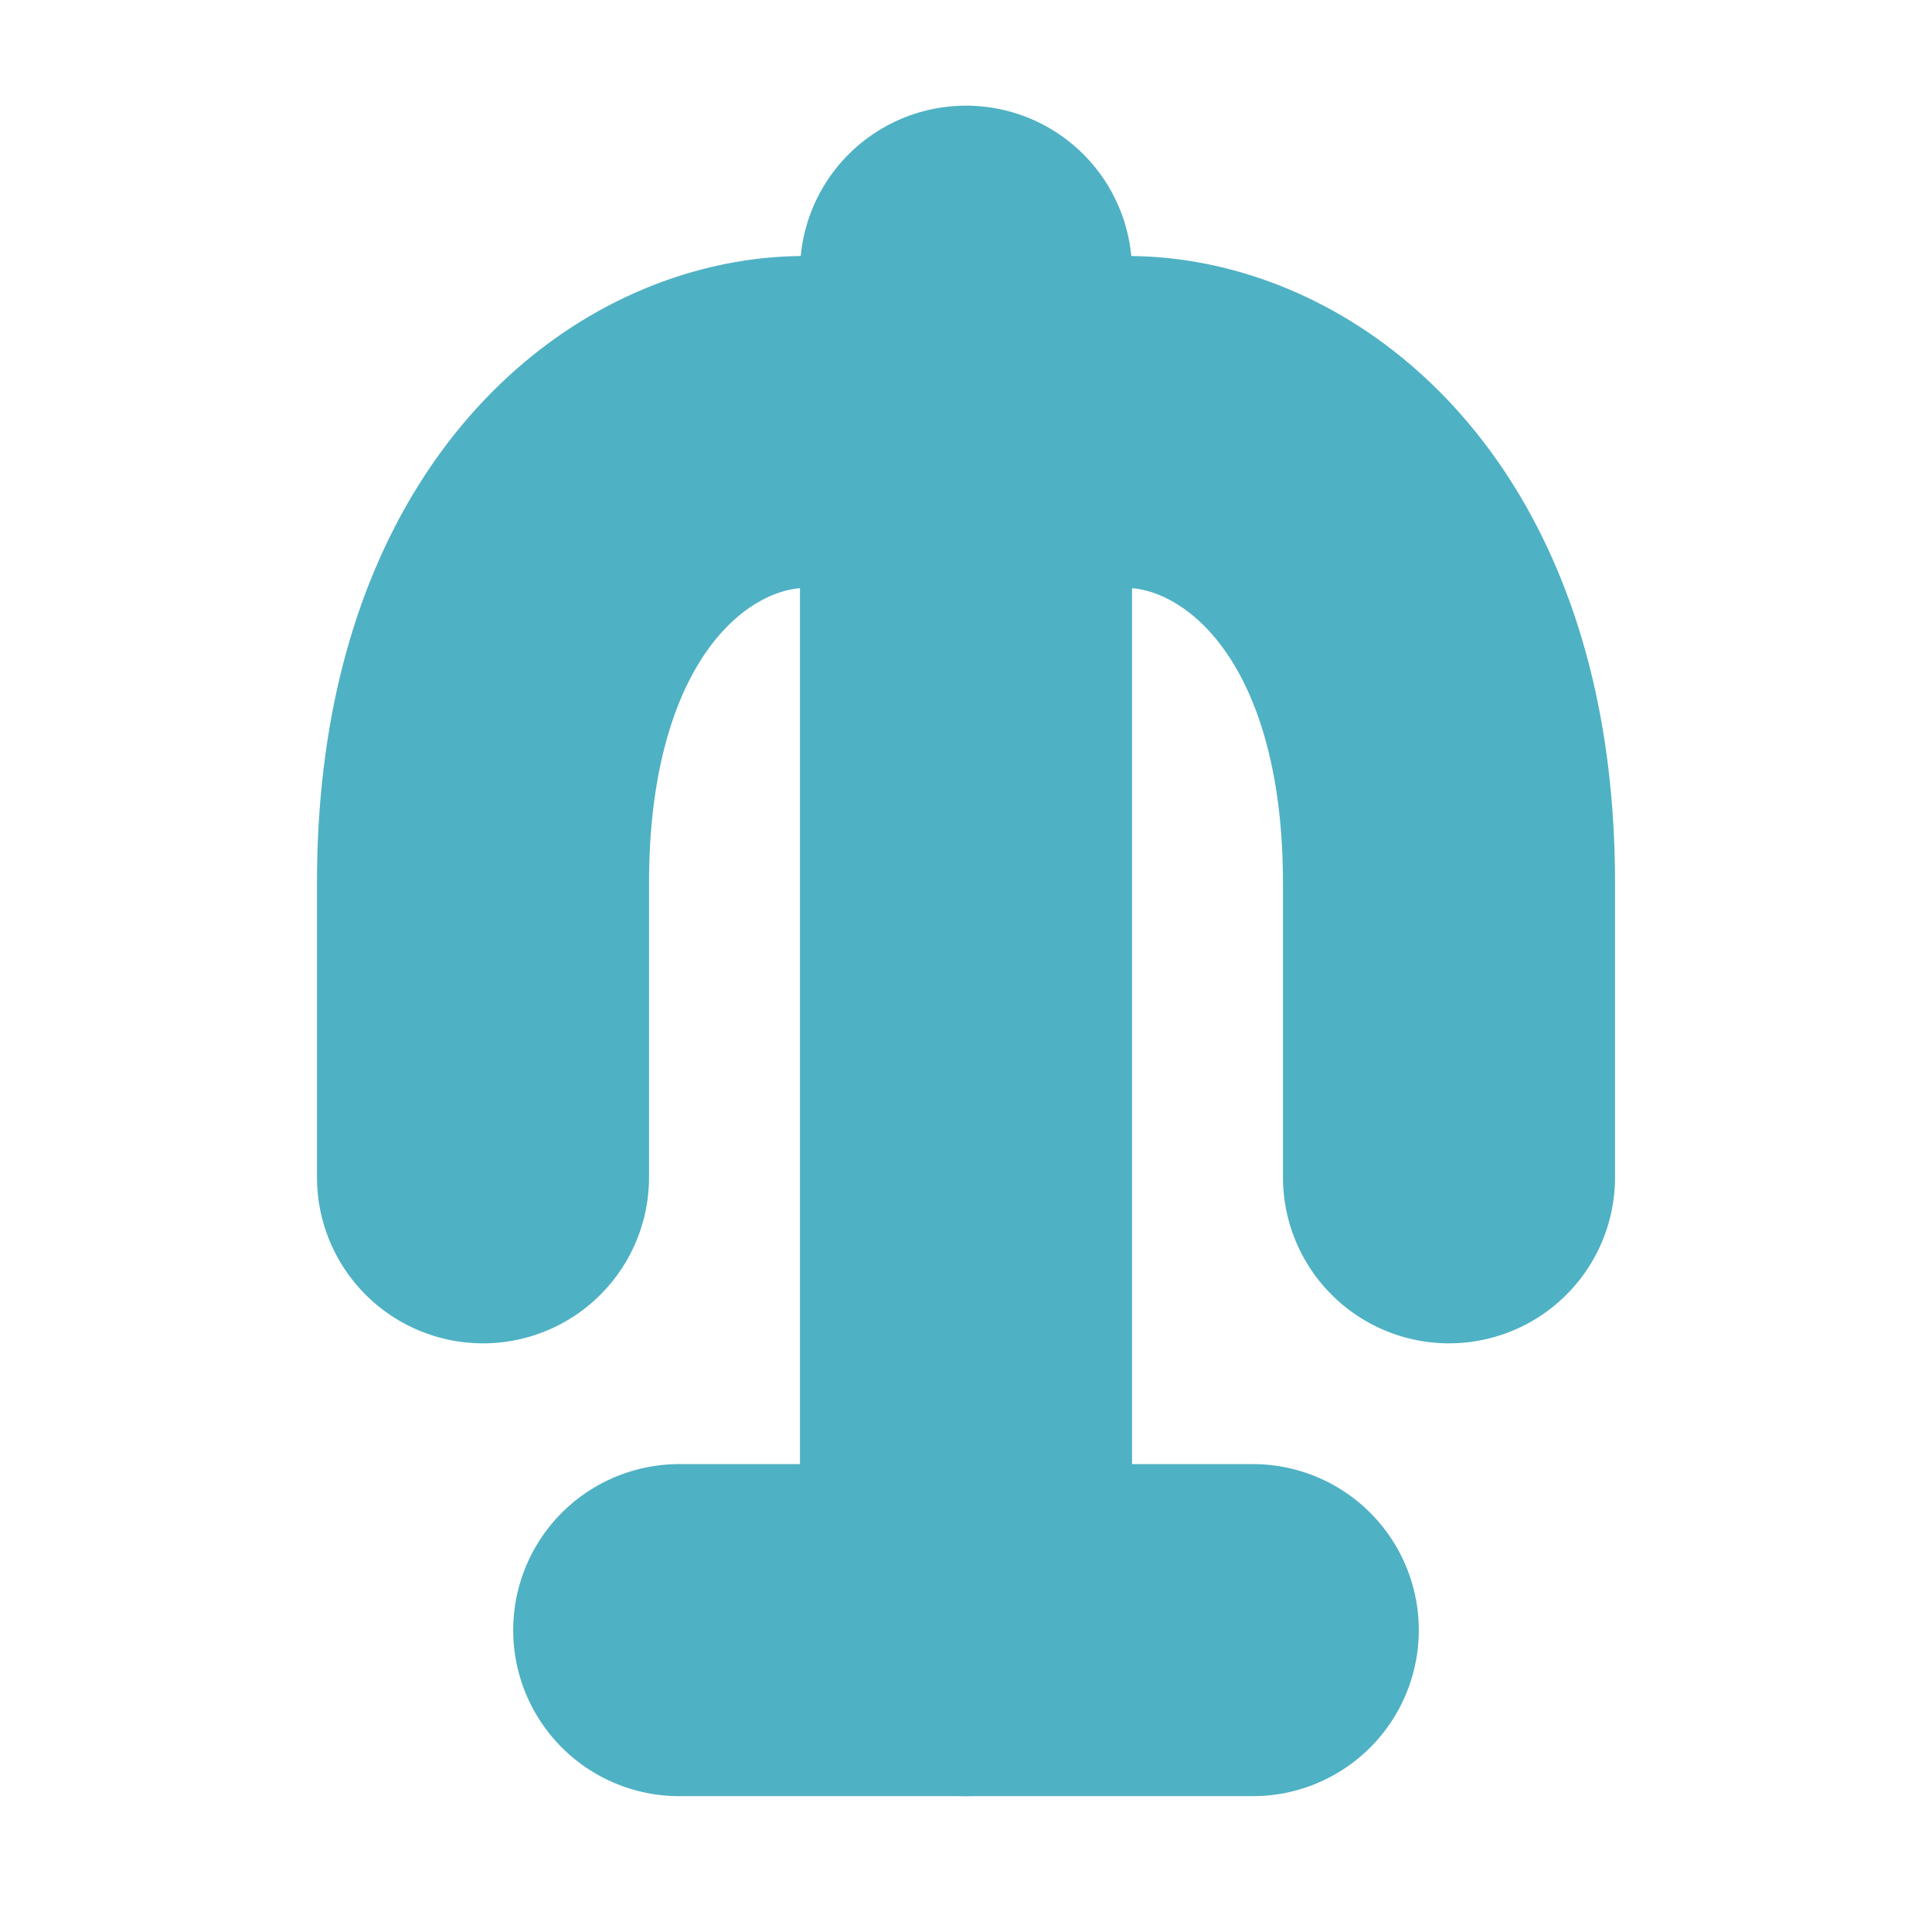
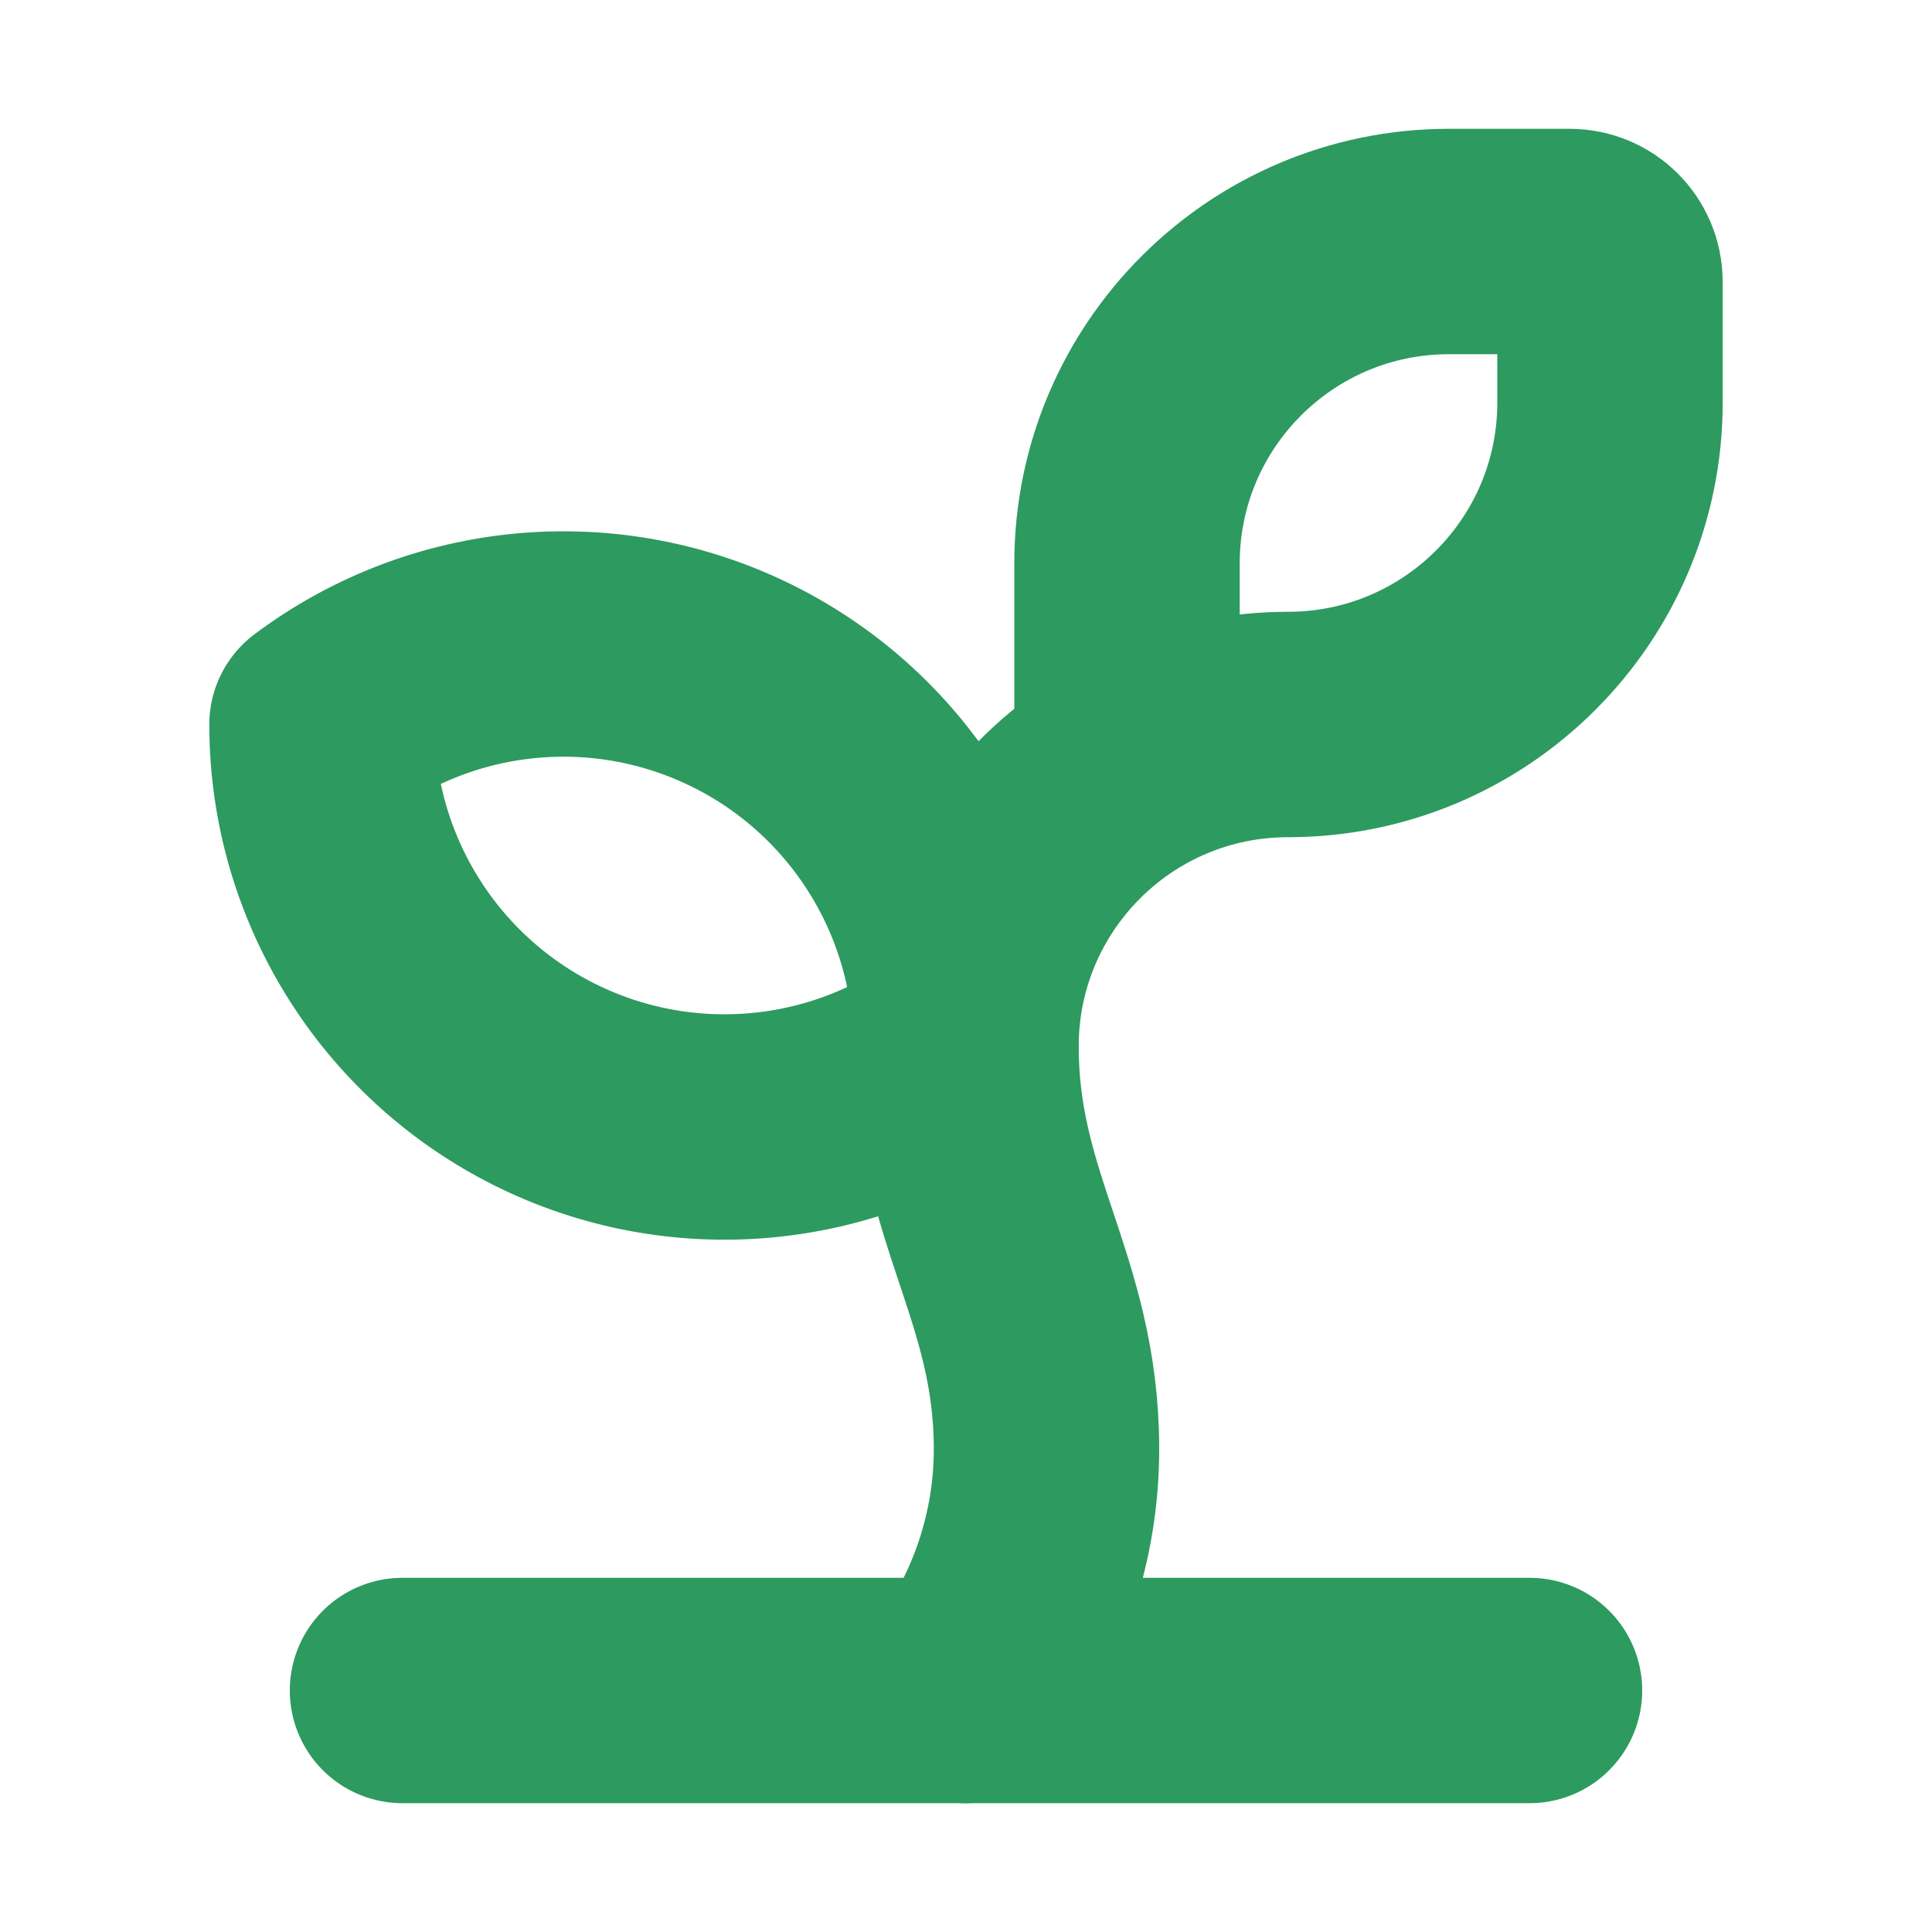
- <svg xmlns="http://www.w3.org/2000/svg" width="512" height="512" viewBox="0 0 512 512" fill="none">
-   <g stroke="#4FB1C4" stroke-width="88" stroke-linecap="round" stroke-linejoin="round">
-     <path d="M256 72 L256 432" />
-     <path d="M256 150 C256 88 128 92 128 234 L128 312" />
-     <path d="M256 150 C256 88 384 92 384 234 L384 312" />
-     <path d="M180 432 L332 432" />
+ <svg xmlns="http://www.w3.org/2000/svg" width="512" height="512" viewBox="0 0 24 24" fill="none">
+   <g transform="scale(1)" stroke="#2D9A5F" stroke-width="2.8" stroke-linecap="round" stroke-linejoin="round" fill="none">
+     <path d="M14 9.536V7a4 4 0 0 1 4-4h1.5a.5.5 0 0 1 .5.5V5a4 4 0 0 1-4 4 4 4 0 0 0-4 4c0 2 1 3 1 5a5 5 0 0 1-1 3" />
+     <path d="M4 9a5 5 0 0 1 8 4 5 5 0 0 1-8-4" />
+     <path d="M5 21h14" />
  </g>
</svg>
